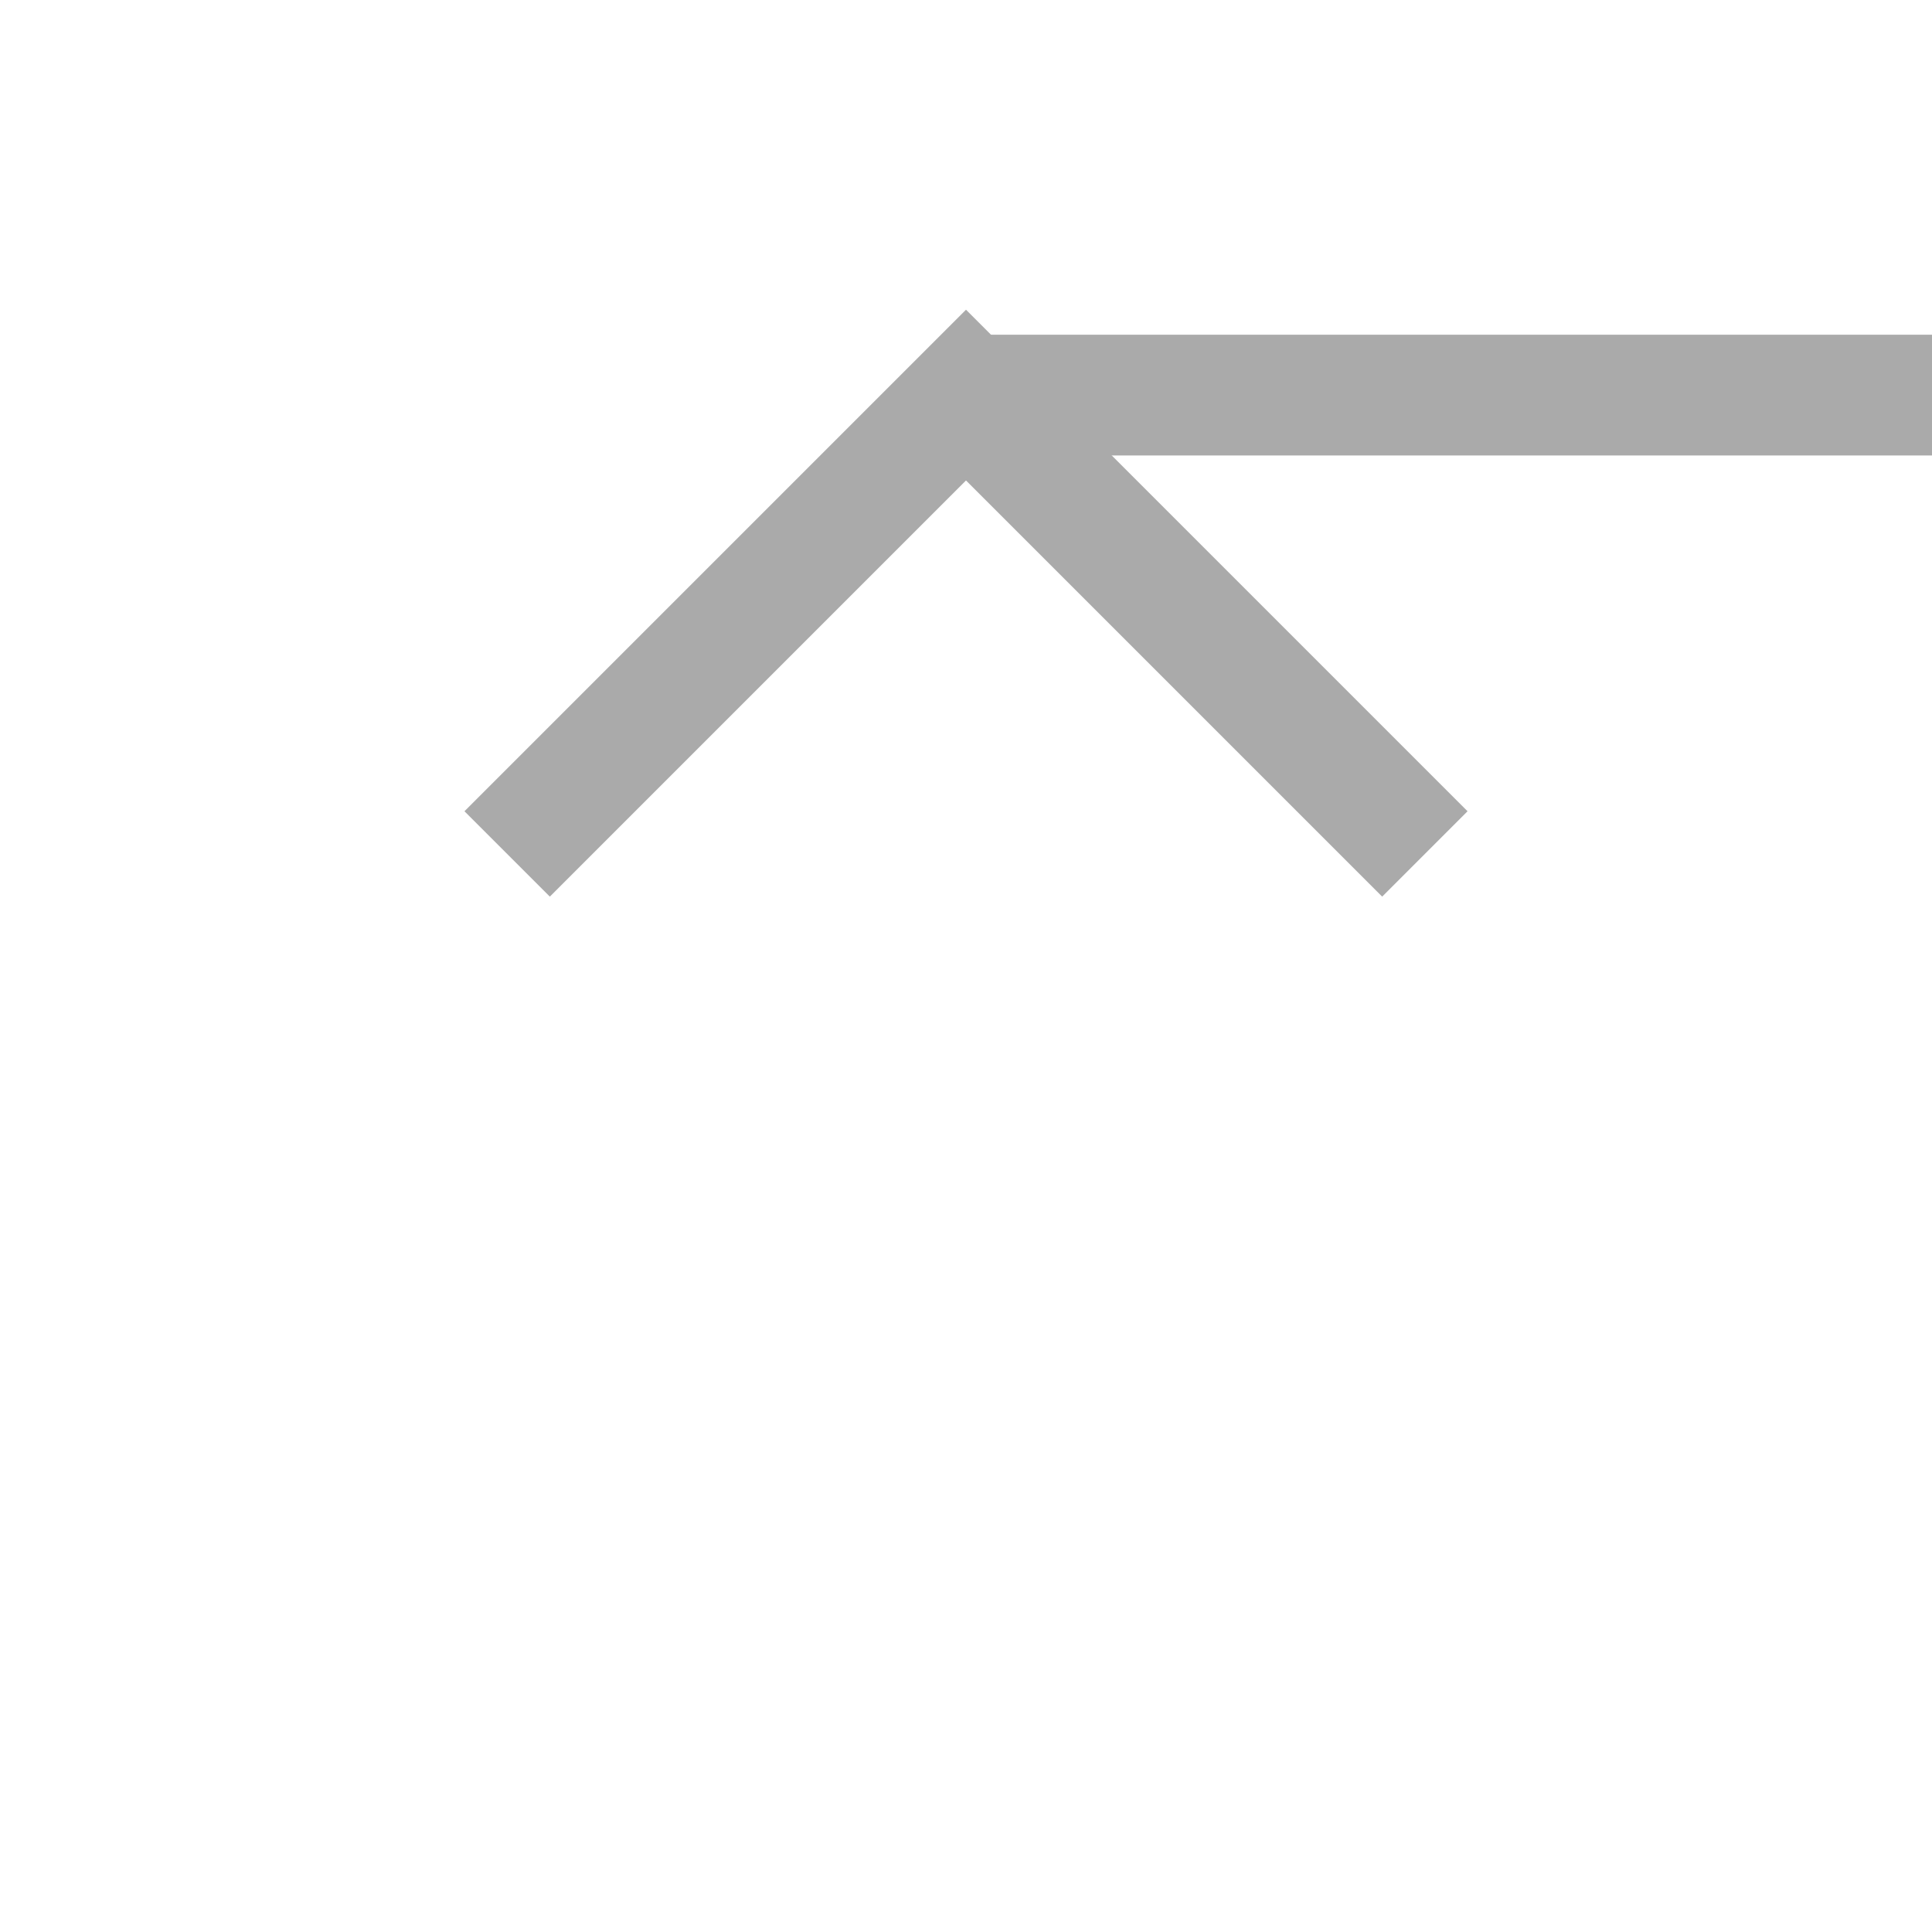
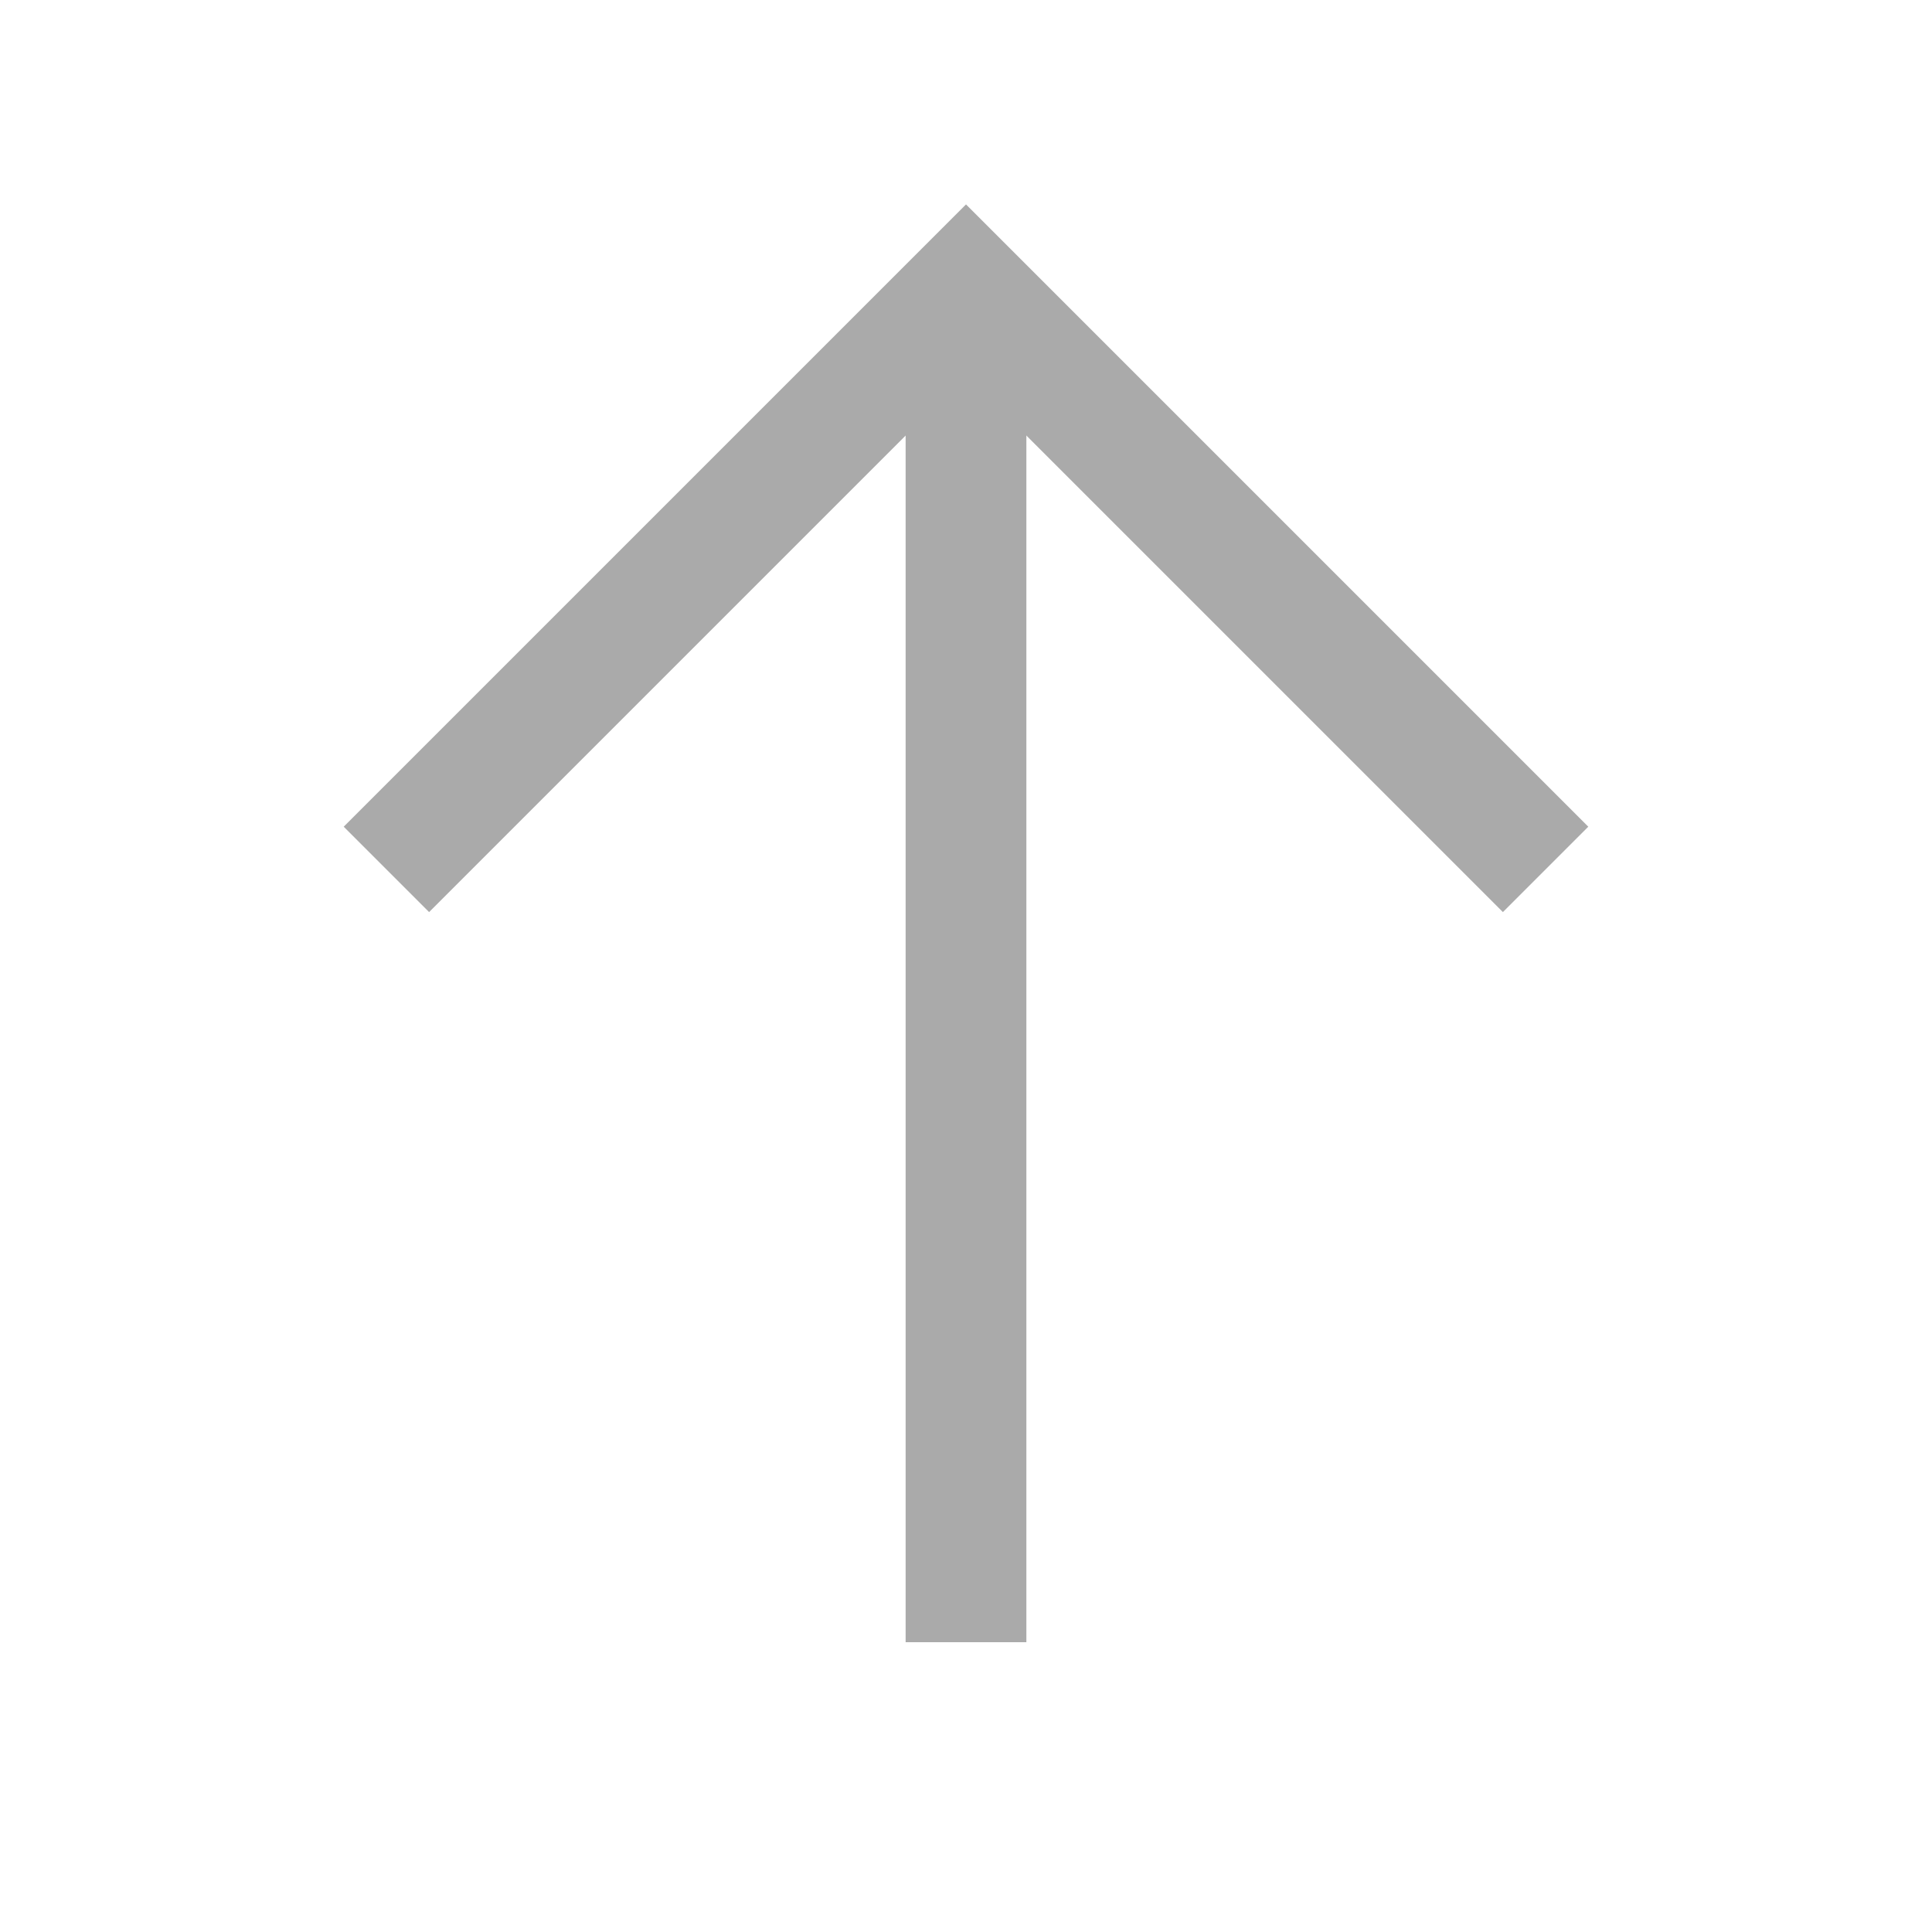
<svg xmlns="http://www.w3.org/2000/svg" class="svg-arrow svg-icon" viewBox="0 0 20 20">
-   <g stroke="#aaa" fill="none" stroke-width="1.25" transform="translate(10, 4.09)">
-     <polyline points="-4.75 4.75 0 0 4.75 4.75" />
-     <polyline points="0 0 11.818 0" />
+   <g stroke="#aaa" fill="none" stroke-width="1.25">
+     <polyline points="4,9 10,3 16,9" />
+     <line x1="10" y1="17" x2="10" y2="3" />
  </g>
</svg>
